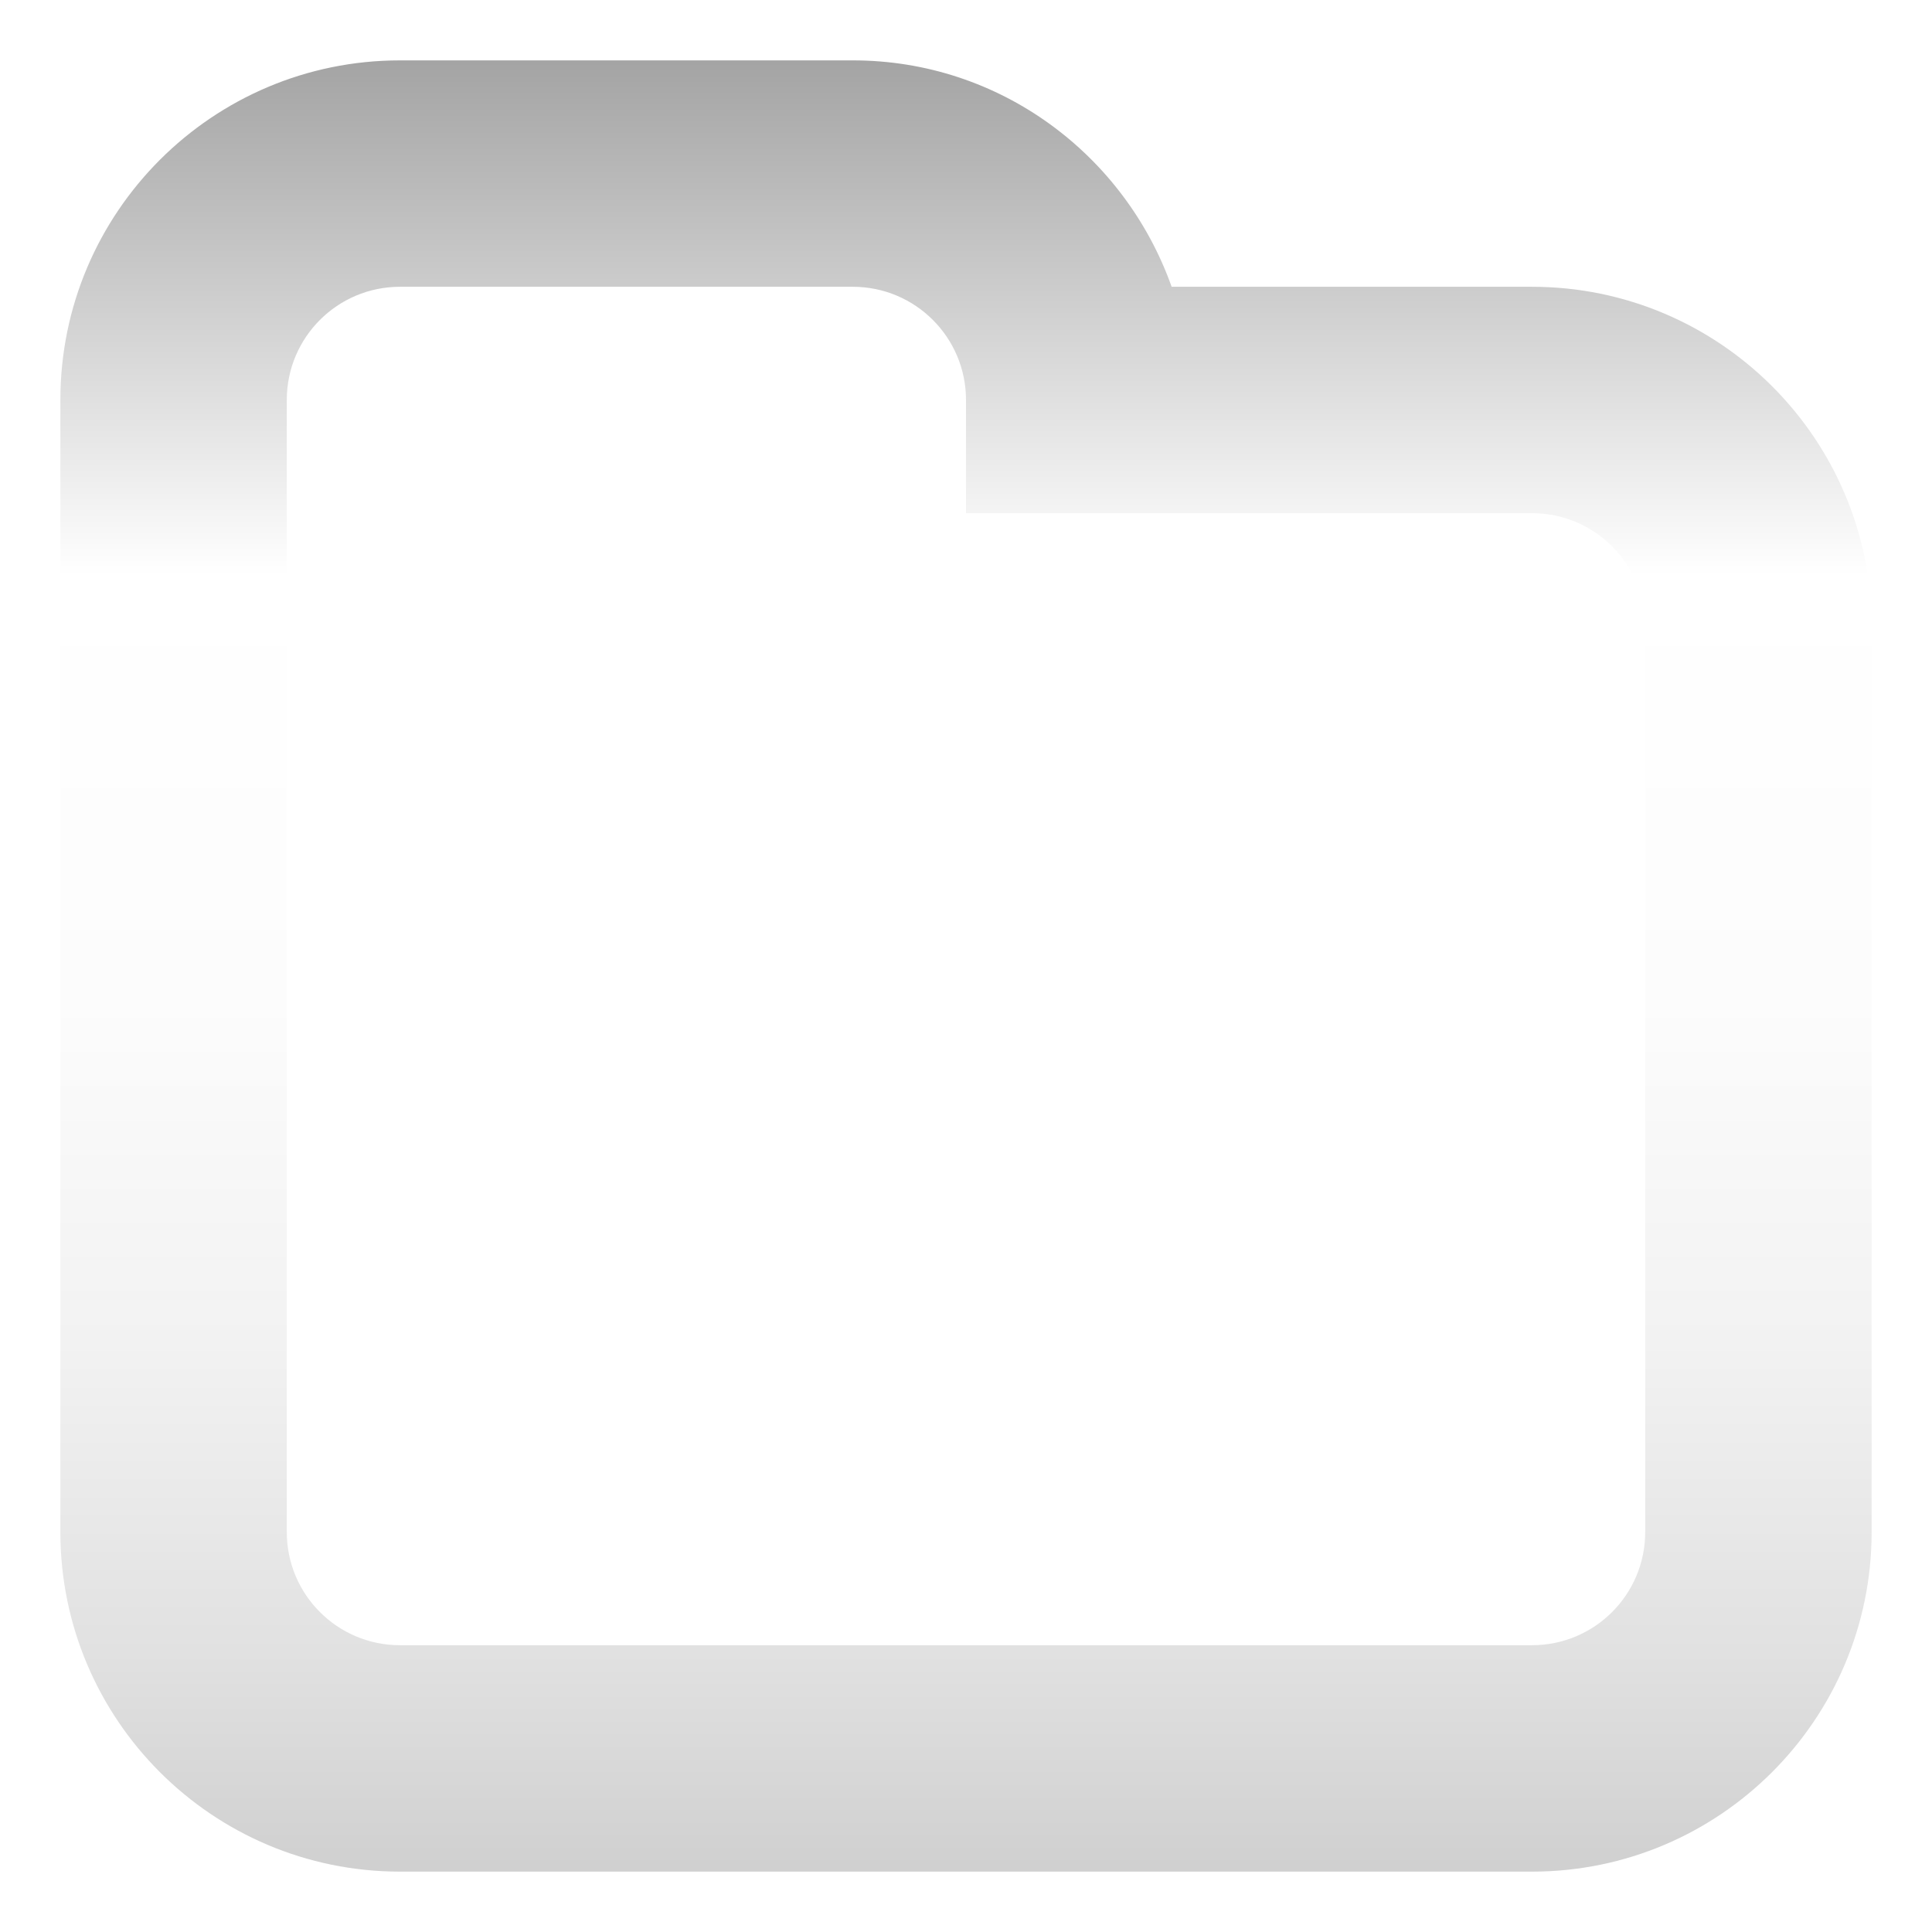
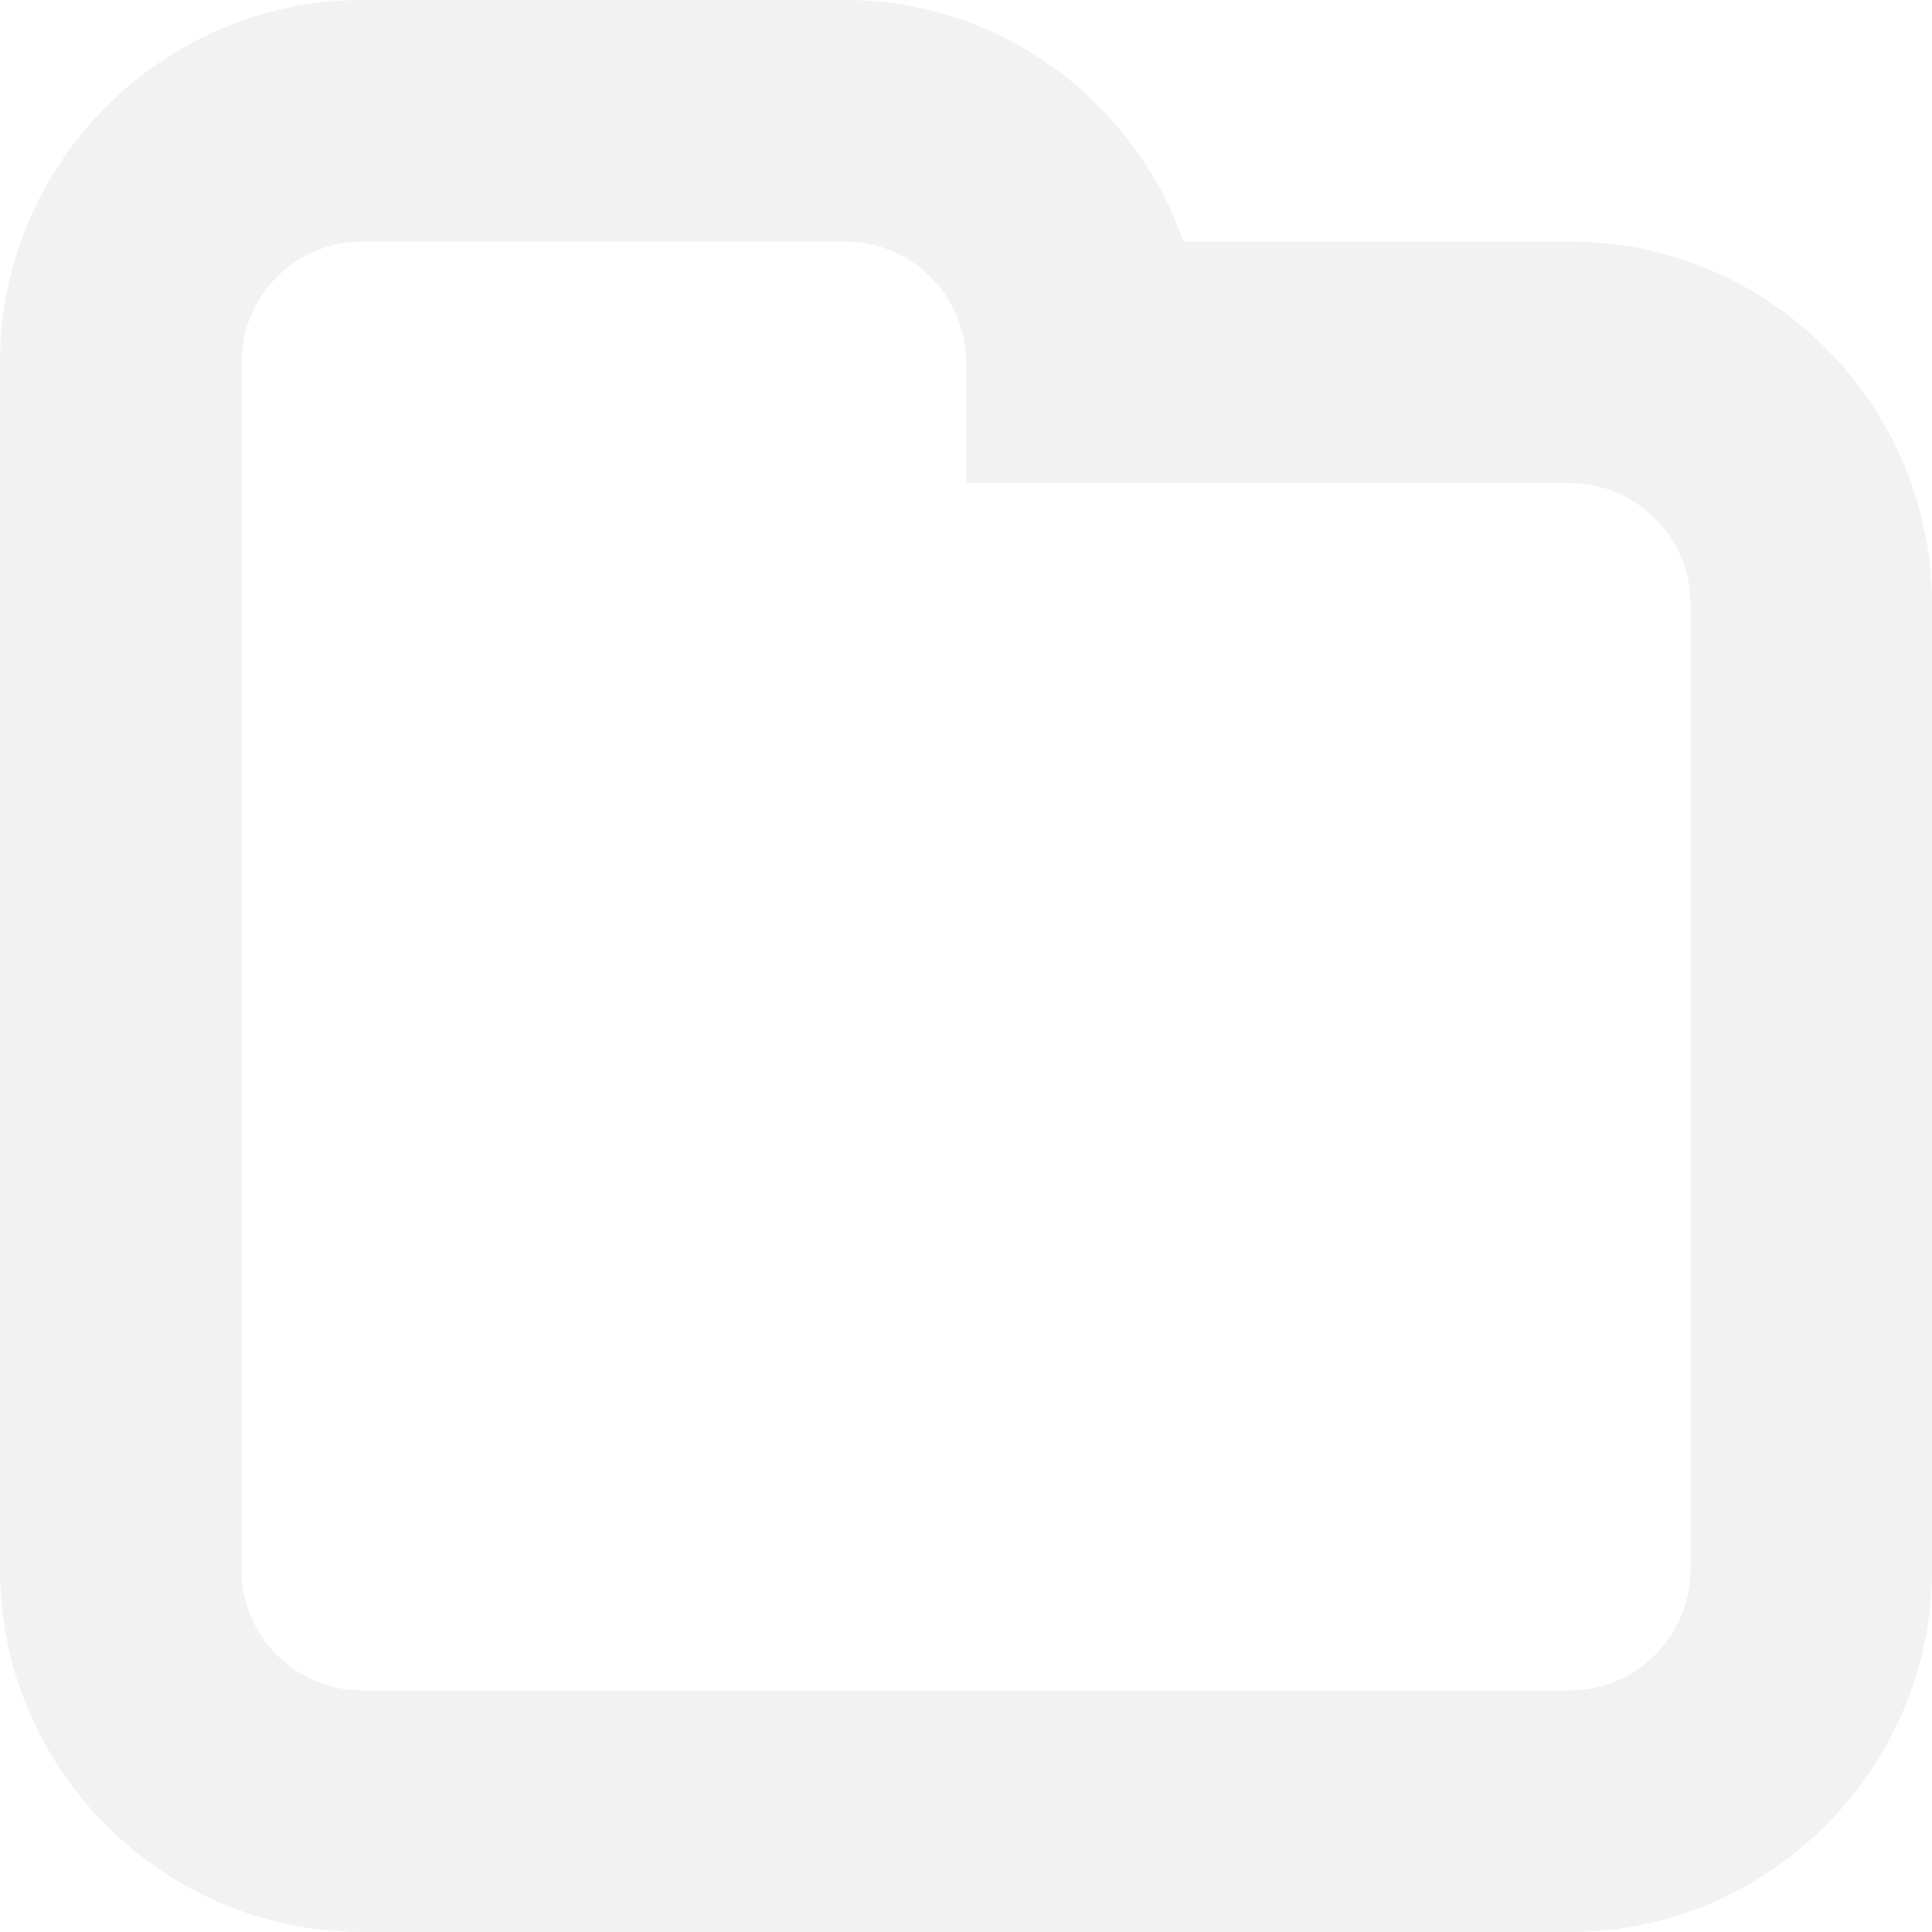
- <svg xmlns="http://www.w3.org/2000/svg" version="1.1" id="Calque_1" x="0px" y="0px" width="32px" height="32px" viewBox="0 0 32 32" enable-background="new 0 0 32 32" xml:space="preserve">
+ <svg xmlns="http://www.w3.org/2000/svg" version="1.1" id="Calque_1" x="0px" y="0px" viewBox="0 0 32 32" enable-background="new 0 0 32 32" xml:space="preserve">
  <rect fill="none" width="32" height="32" />
-   <linearGradient id="SVGID_1_" gradientUnits="userSpaceOnUse" x1="579" y1="809" x2="579" y2="840.758" gradientTransform="matrix(1 0 0 1 -563 -809)">
-     <stop offset="0" style="stop-color:#999999" />
-     <stop offset="0.3" style="stop-color:#FFFFFF" />
-     <stop offset="0.522" style="stop-color:#FCFCFC" />
-     <stop offset="0.7" style="stop-color:#F2F2F2" />
-     <stop offset="0.862" style="stop-color:#E1E1E1" />
-     <stop offset="1" style="stop-color:#CCCCCC" />
-   </linearGradient>
-   <path fill="url(#SVGID_1_)" d="M25.375,31H6.625C3.519,31,1,28.48,1,25.375V6.625C1,3.519,3.519,1,6.625,1h7.5  c2.445,0,4.506,1.57,5.281,3.75h5.969C28.48,4.75,31,7.269,31,10.375v15C31,28.48,28.48,31,25.375,31z M27.25,10.375  c0-1.036-0.839-1.875-1.875-1.875H16V6.625c0-1.036-0.839-1.875-1.875-1.875h-7.5c-1.036,0-1.875,0.839-1.875,1.875v18.75  c0,1.036,0.839,1.875,1.875,1.875h18.75c1.036,0,1.875-0.839,1.875-1.875V10.375z" />
+   <path fill="#F2F2F2" d="M26,32H6c-3.3,0-6-2.7-6-6V6c0-3.3,2.7-6,6-6h8c2.6,0,4.8,1.7,5.6,4H26c3.3,0,6,2.7,6,6v16  C32,29.3,29.3,32,26,32z M28,10c0-1.1-0.9-2-2-2H16V6c0-1.1-0.9-2-2-2H6C4.9,4,4,4.9,4,6v20c0,1.1,0.9,2,2,2h20c1.1,0,2-0.9,2-2V10z  " />
+   <g>
+ </g>
+   <g>
+ </g>
+   <g>
+ </g>
+   <g>
+ </g>
+   <g>
+ </g>
+   <g>
+ </g>
+   <g>
+ </g>
+   <g>
+ </g>
+   <g>
+ </g>
+   <g>
+ </g>
+   <g>
+ </g>
+   <g>
+ </g>
+   <g>
+ </g>
+   <g>
+ </g>
+   <g>
+ </g>
</svg>
